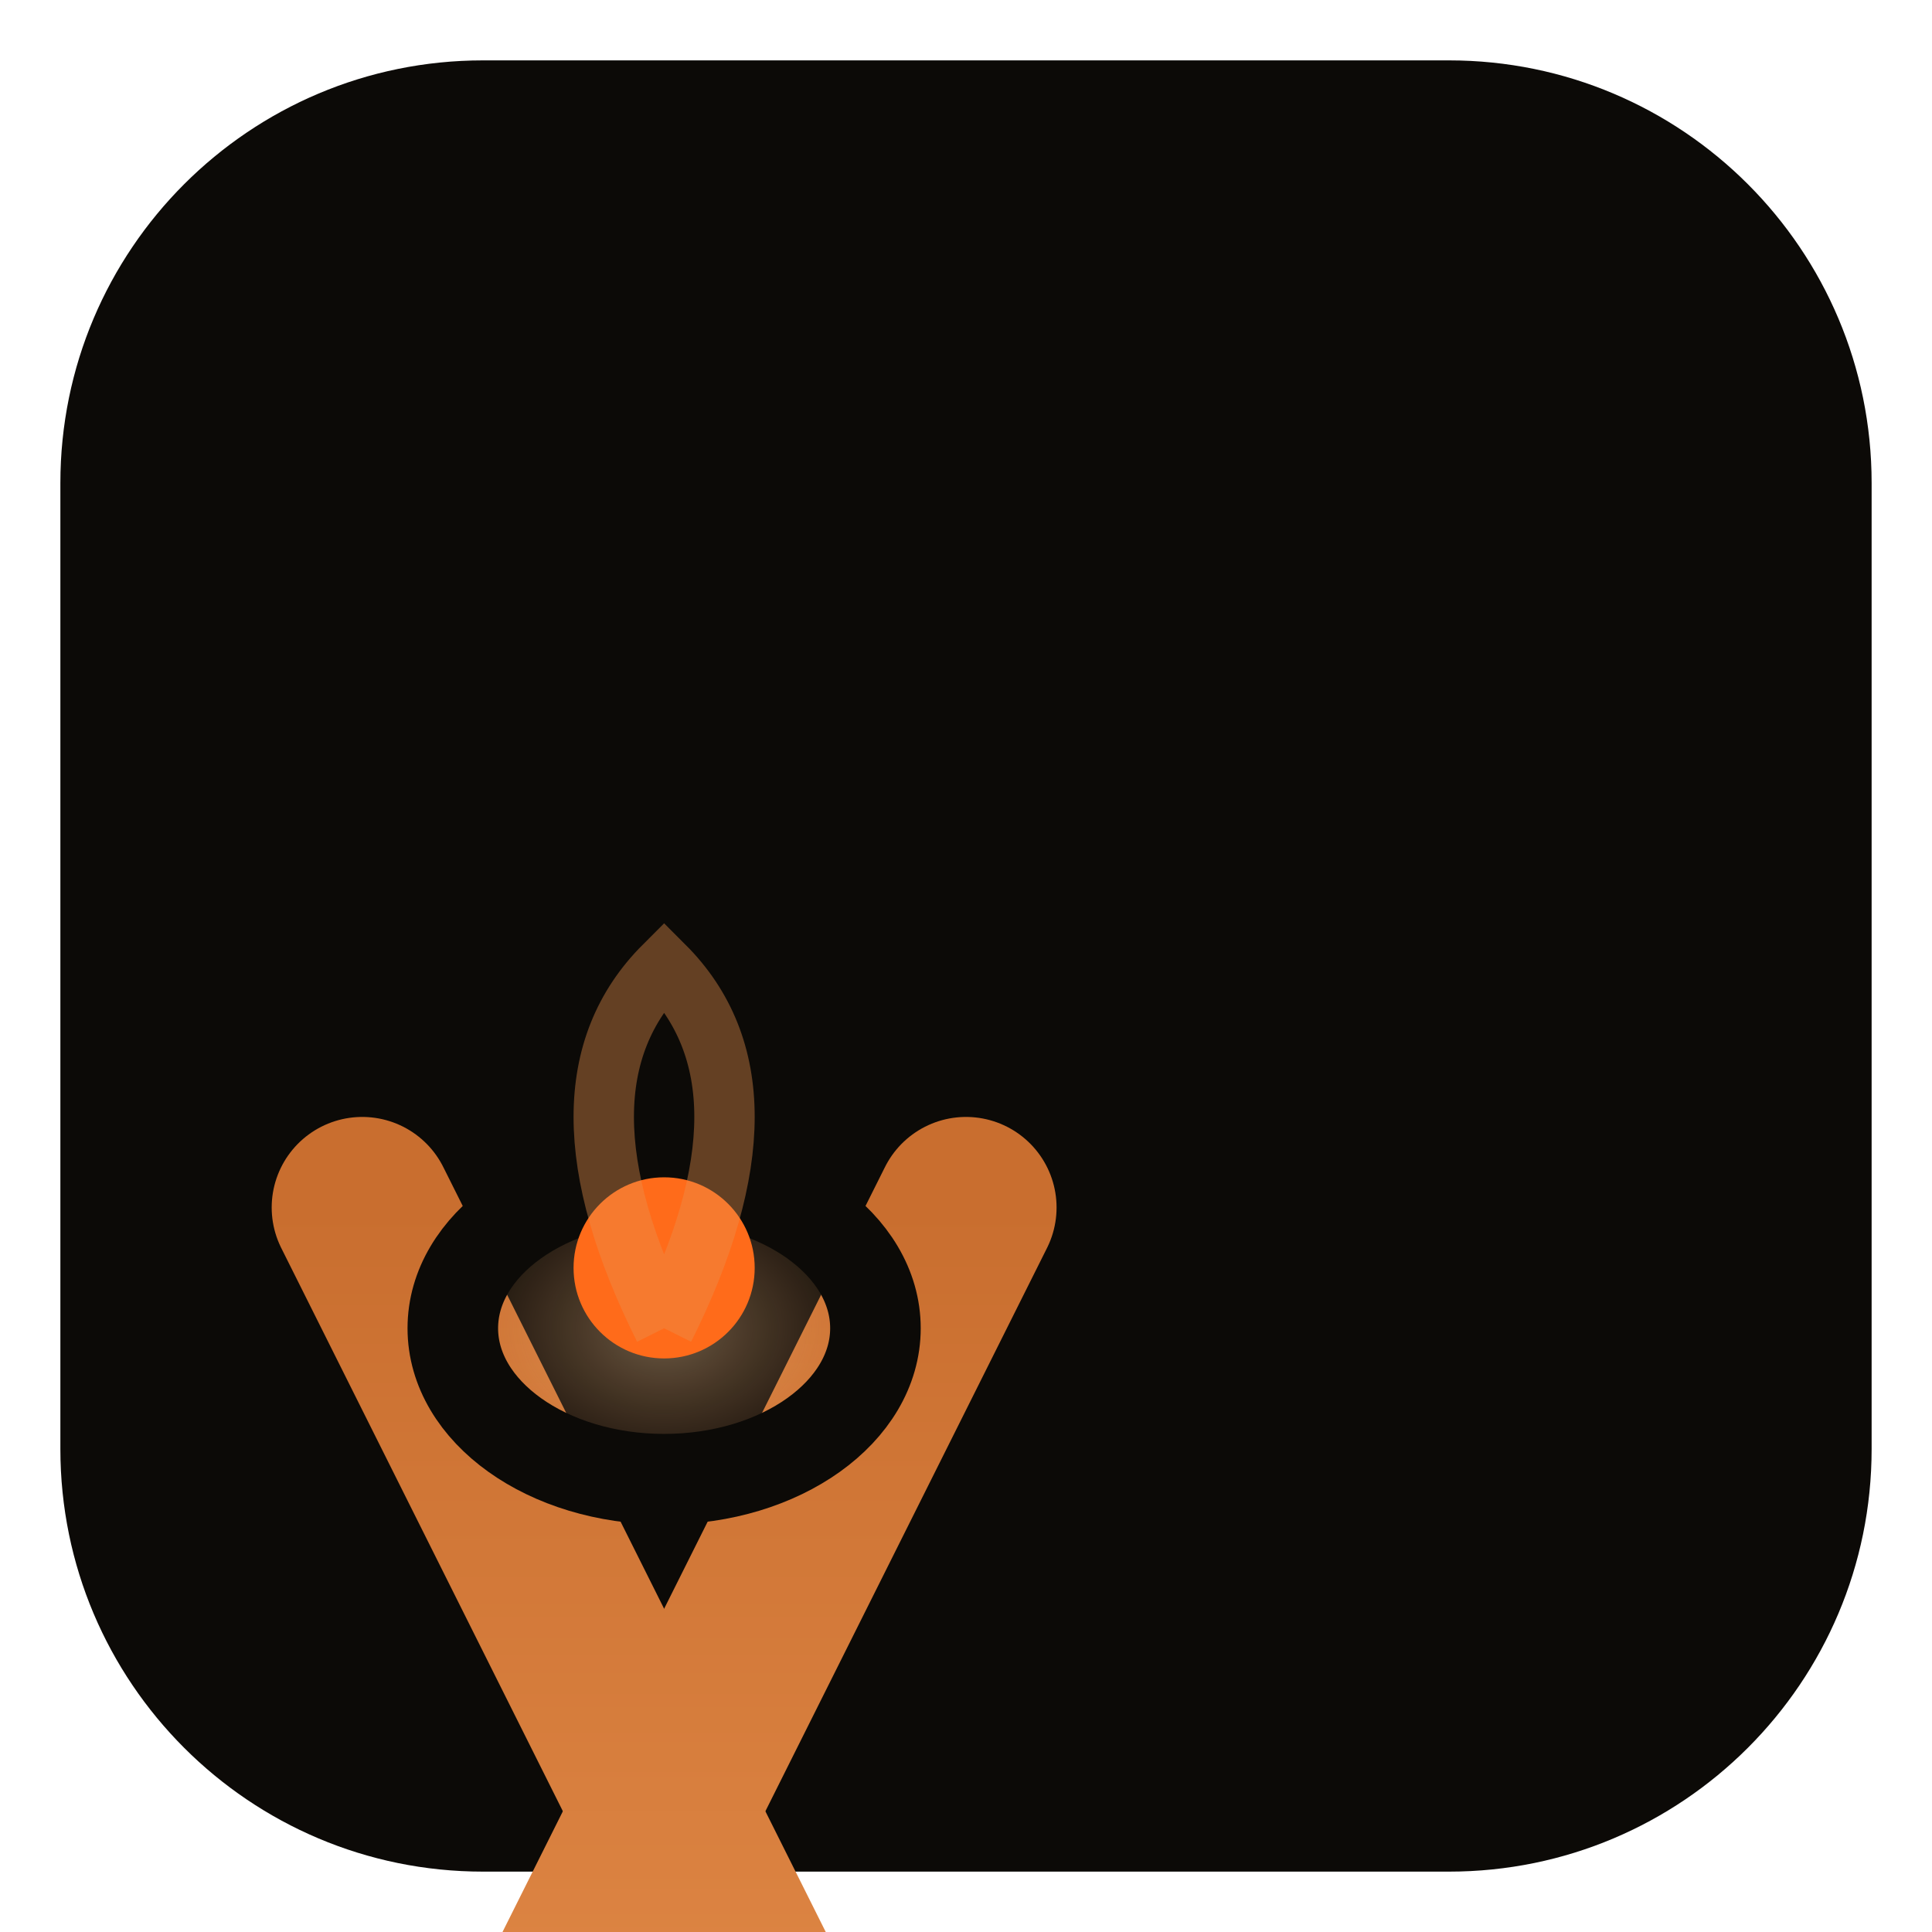
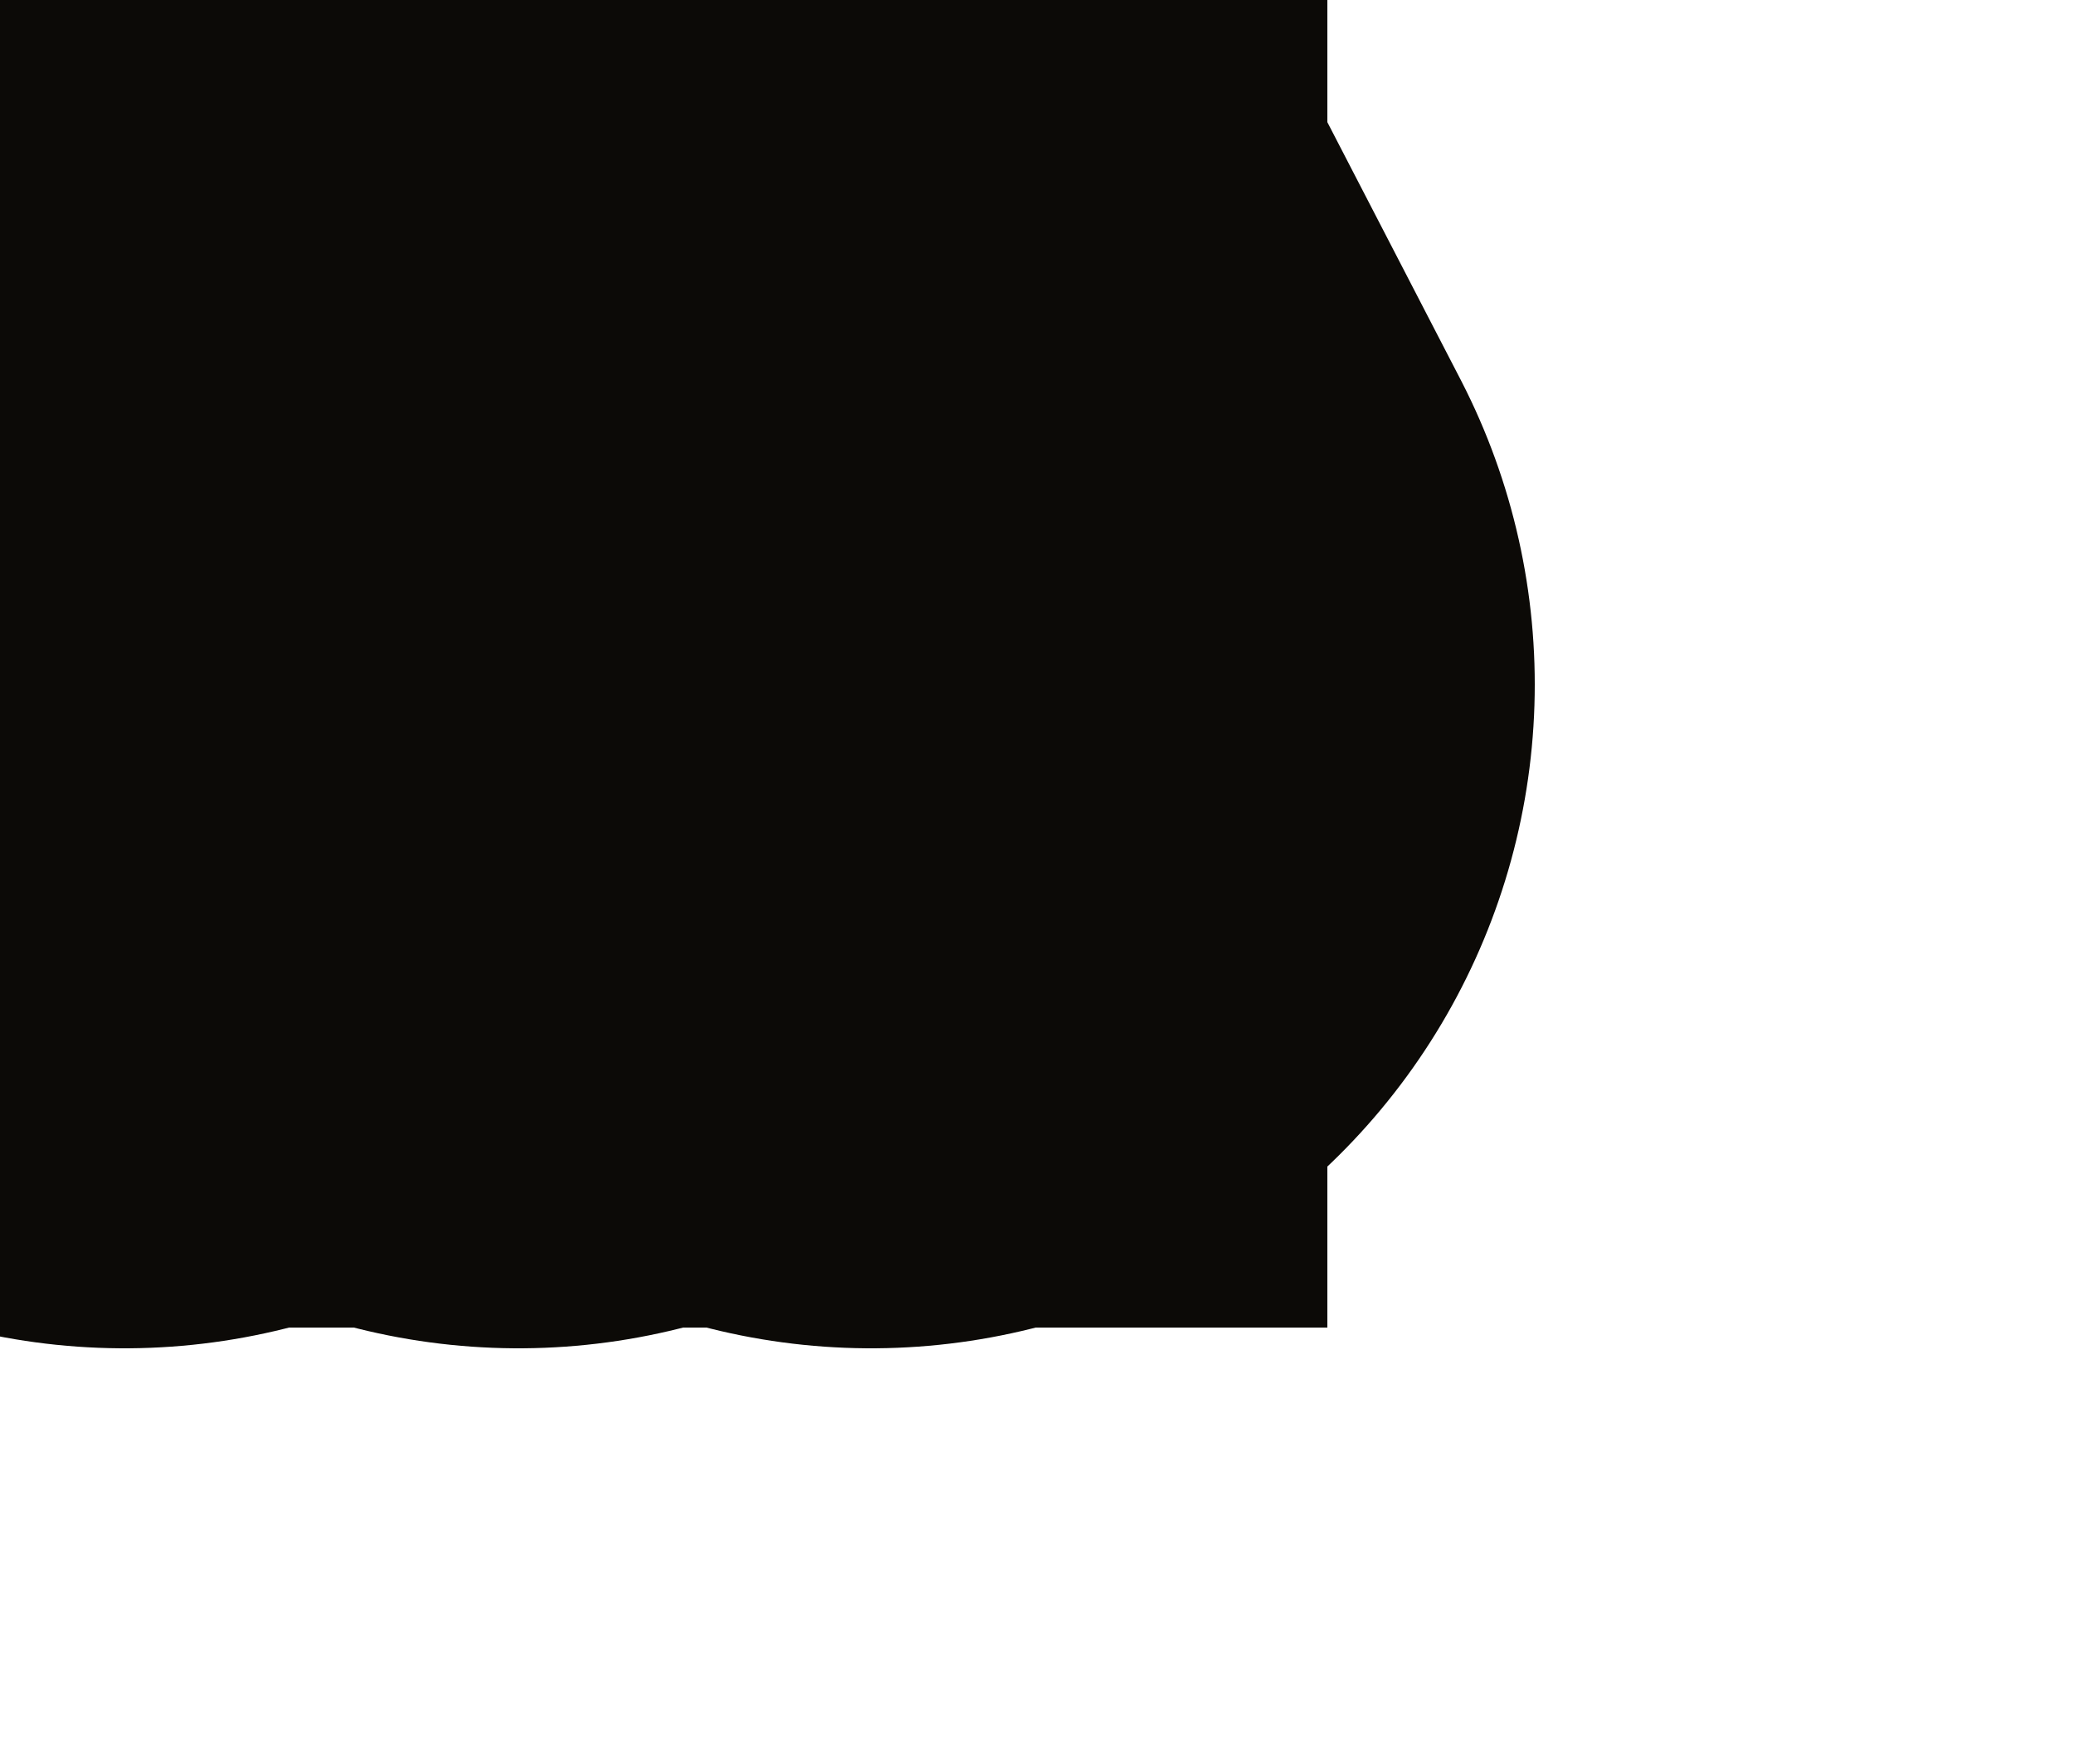
- <svg xmlns="http://www.w3.org/2000/svg" viewBox="0 0 32 32" width="32" height="32">
-   <defs>
-     <linearGradient id="emberGrad" x1="0%" y1="100%" x2="0%" y2="0%">
-       <stop offset="0%" stop-color="#E8914E" />
-       <stop offset="100%" stop-color="#C96E2F" />
-     </linearGradient>
-     <radialGradient id="glowGrad" cx="50%" cy="50%" r="50%">
-       <stop offset="0%" stop-color="#FFD4A3" stop-opacity="0.4" />
-       <stop offset="100%" stop-color="#E8914E" stop-opacity="0" />
-     </radialGradient>
-   </defs>
-   <rect x="1" y="1" width="30" height="30" rx="7" fill="#0C0A07" />
-   <g transform="translate(6, 20)">
-     <path d="M0 0 L10 20" stroke="url(#emberGrad)" stroke-width="3" stroke-linecap="round" fill="none" />
-     <path d="M10 0 L0 20" stroke="url(#emberGrad)" stroke-width="3" stroke-linecap="round" fill="none" />
-     <ellipse cx="5" cy="2" rx="4" ry="3" fill="url(#glowGrad)" />
-     <ellipse cx="5" cy="2" rx="3.5" ry="2.5" fill="none" stroke="#0C0A07" stroke-width="1.5" />
-     <circle cx="5" cy="1" r="1.5" fill="#FF6B1A" />
-     <path d="M5 2 Q3 -2 5 -4 Q7 -2 5 2" stroke="#E8914E" stroke-width="1" fill="none" opacity="0.4" />
-   </g>
+ <svg>
+   <rect width="32" height="32" fill="#0C0A07" /> xmlns="http://www.w3.org/2000/svg" viewBox="0 0 32 32" fill="none"&gt;
+   <path d="M3 16.5 8.6 5.5l3.9 11L16.6 8l4.4 8.5" stroke="#0C0A07" stroke-width="32" stroke-linecap="round" stroke-linejoin="round" />
+   <circle cx="17.6" cy="5.4" r="2.1" fill="#0C0A07" />
</svg>
